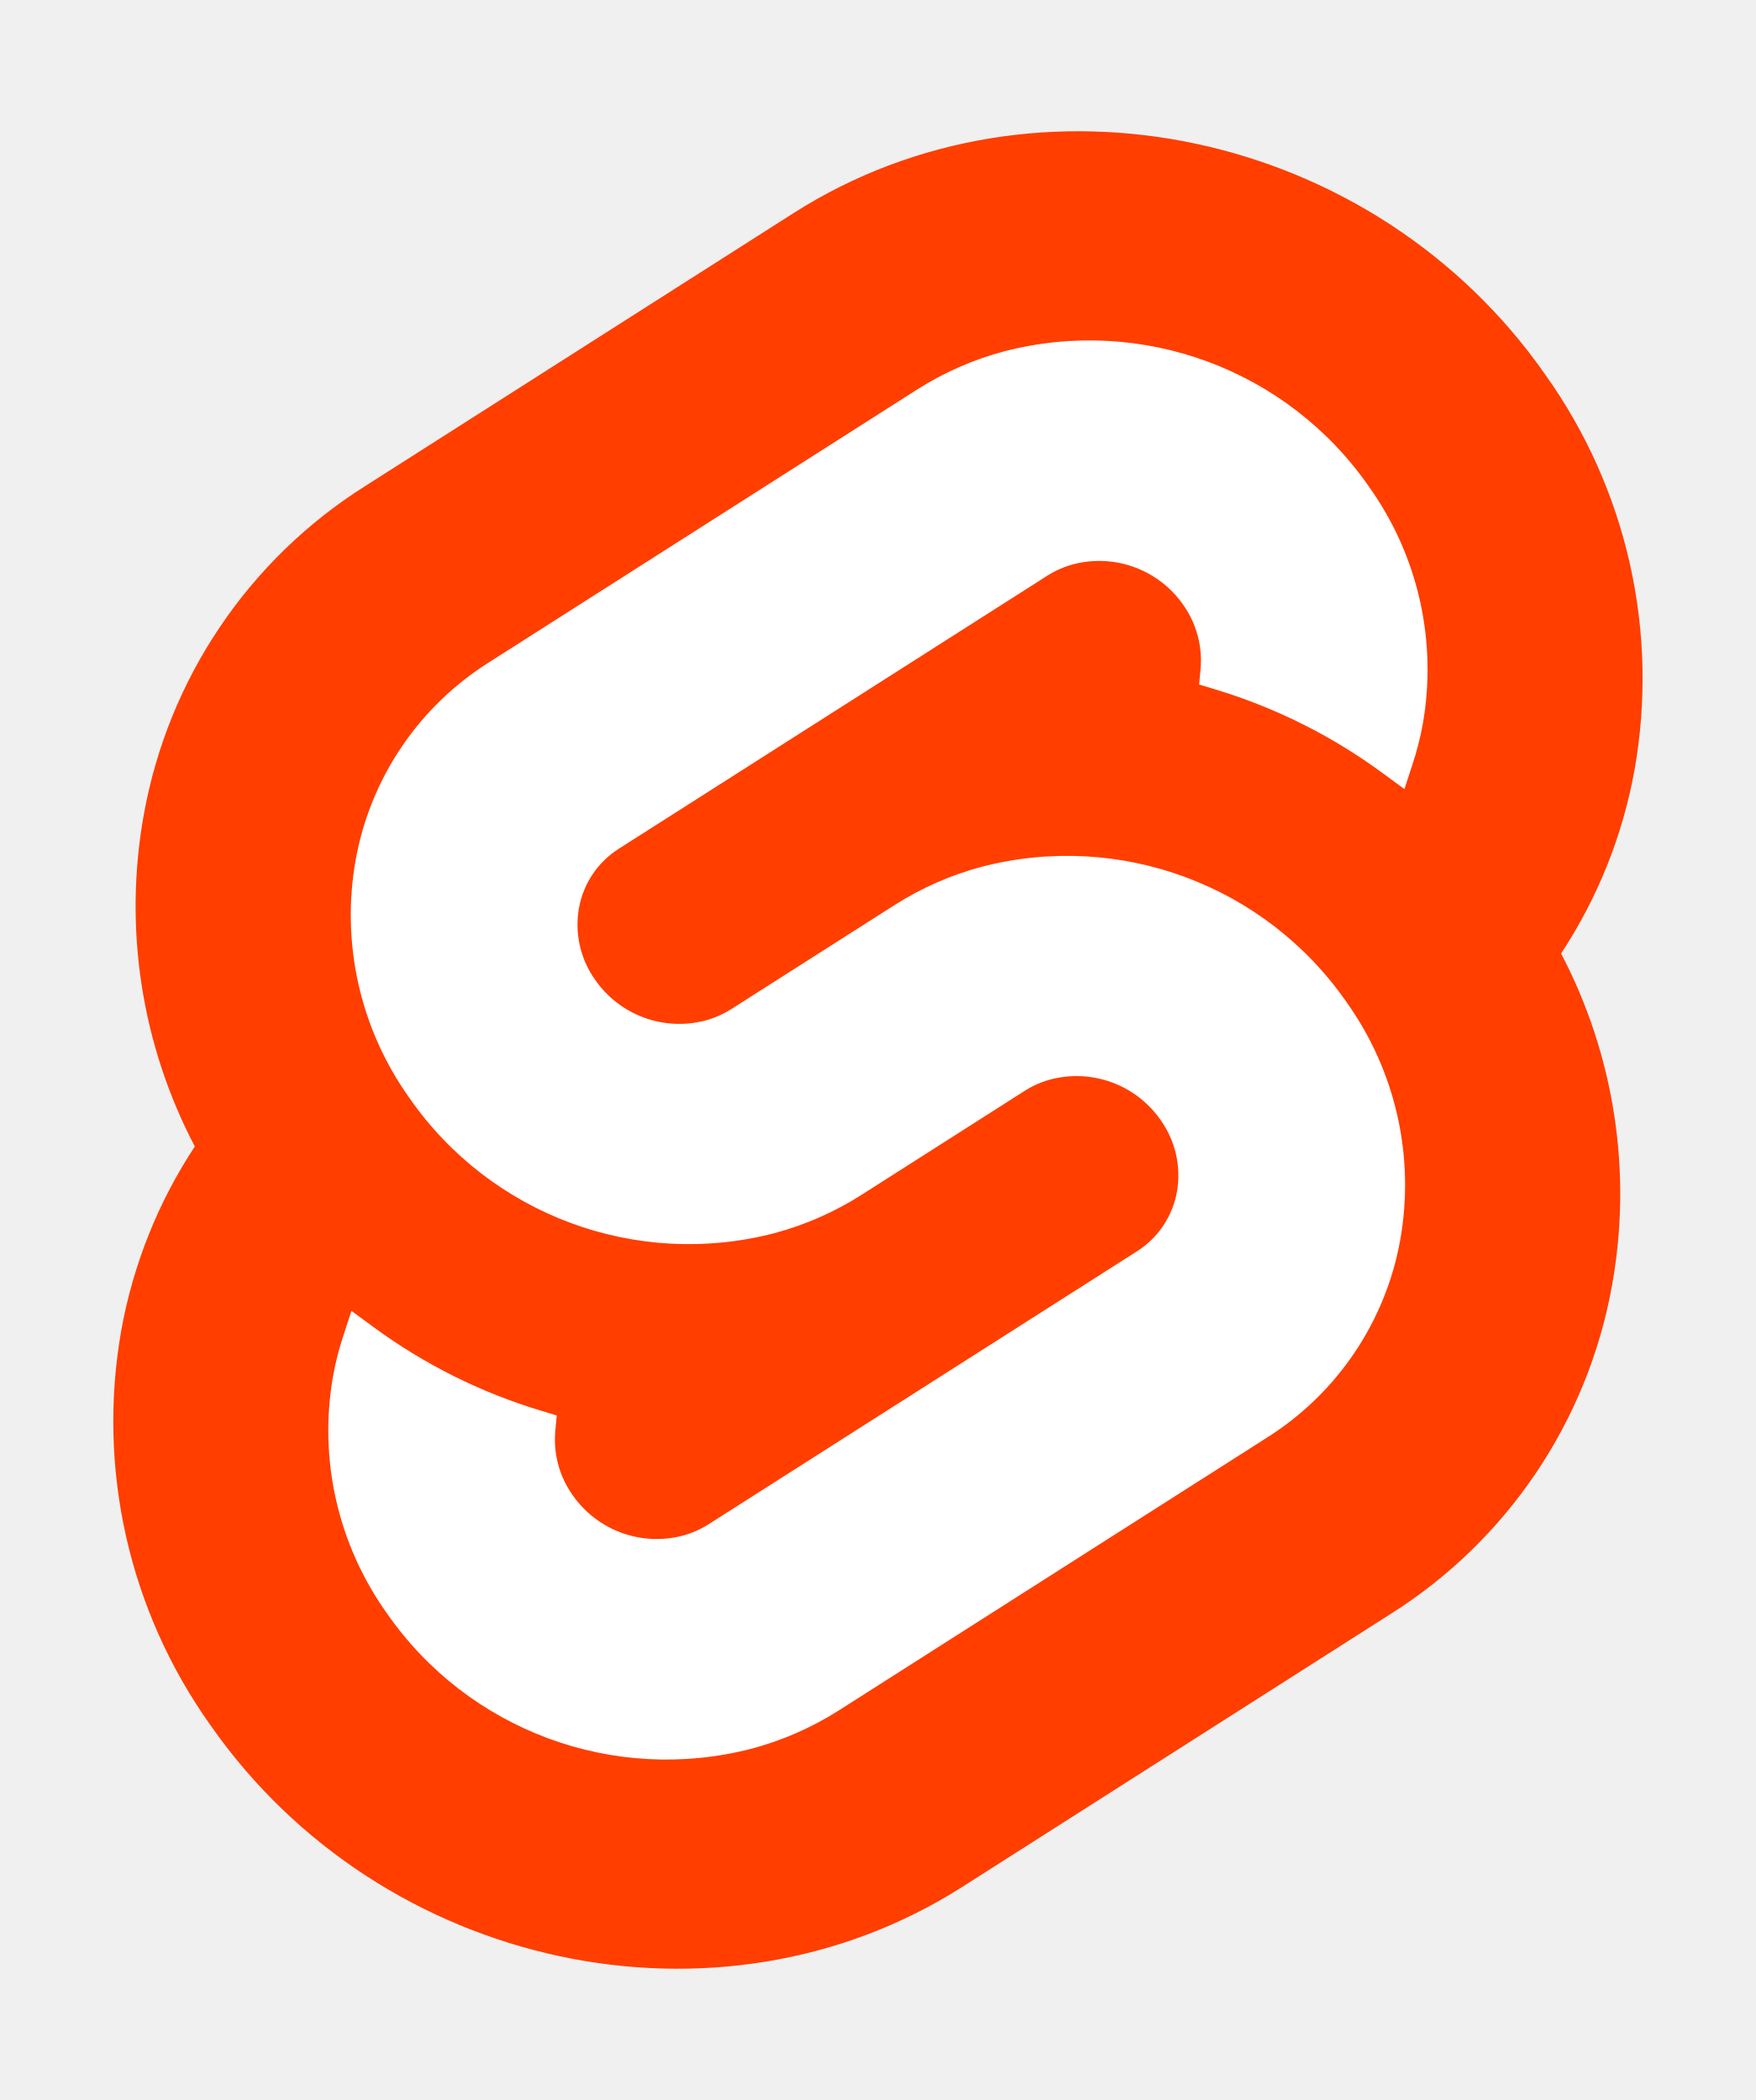
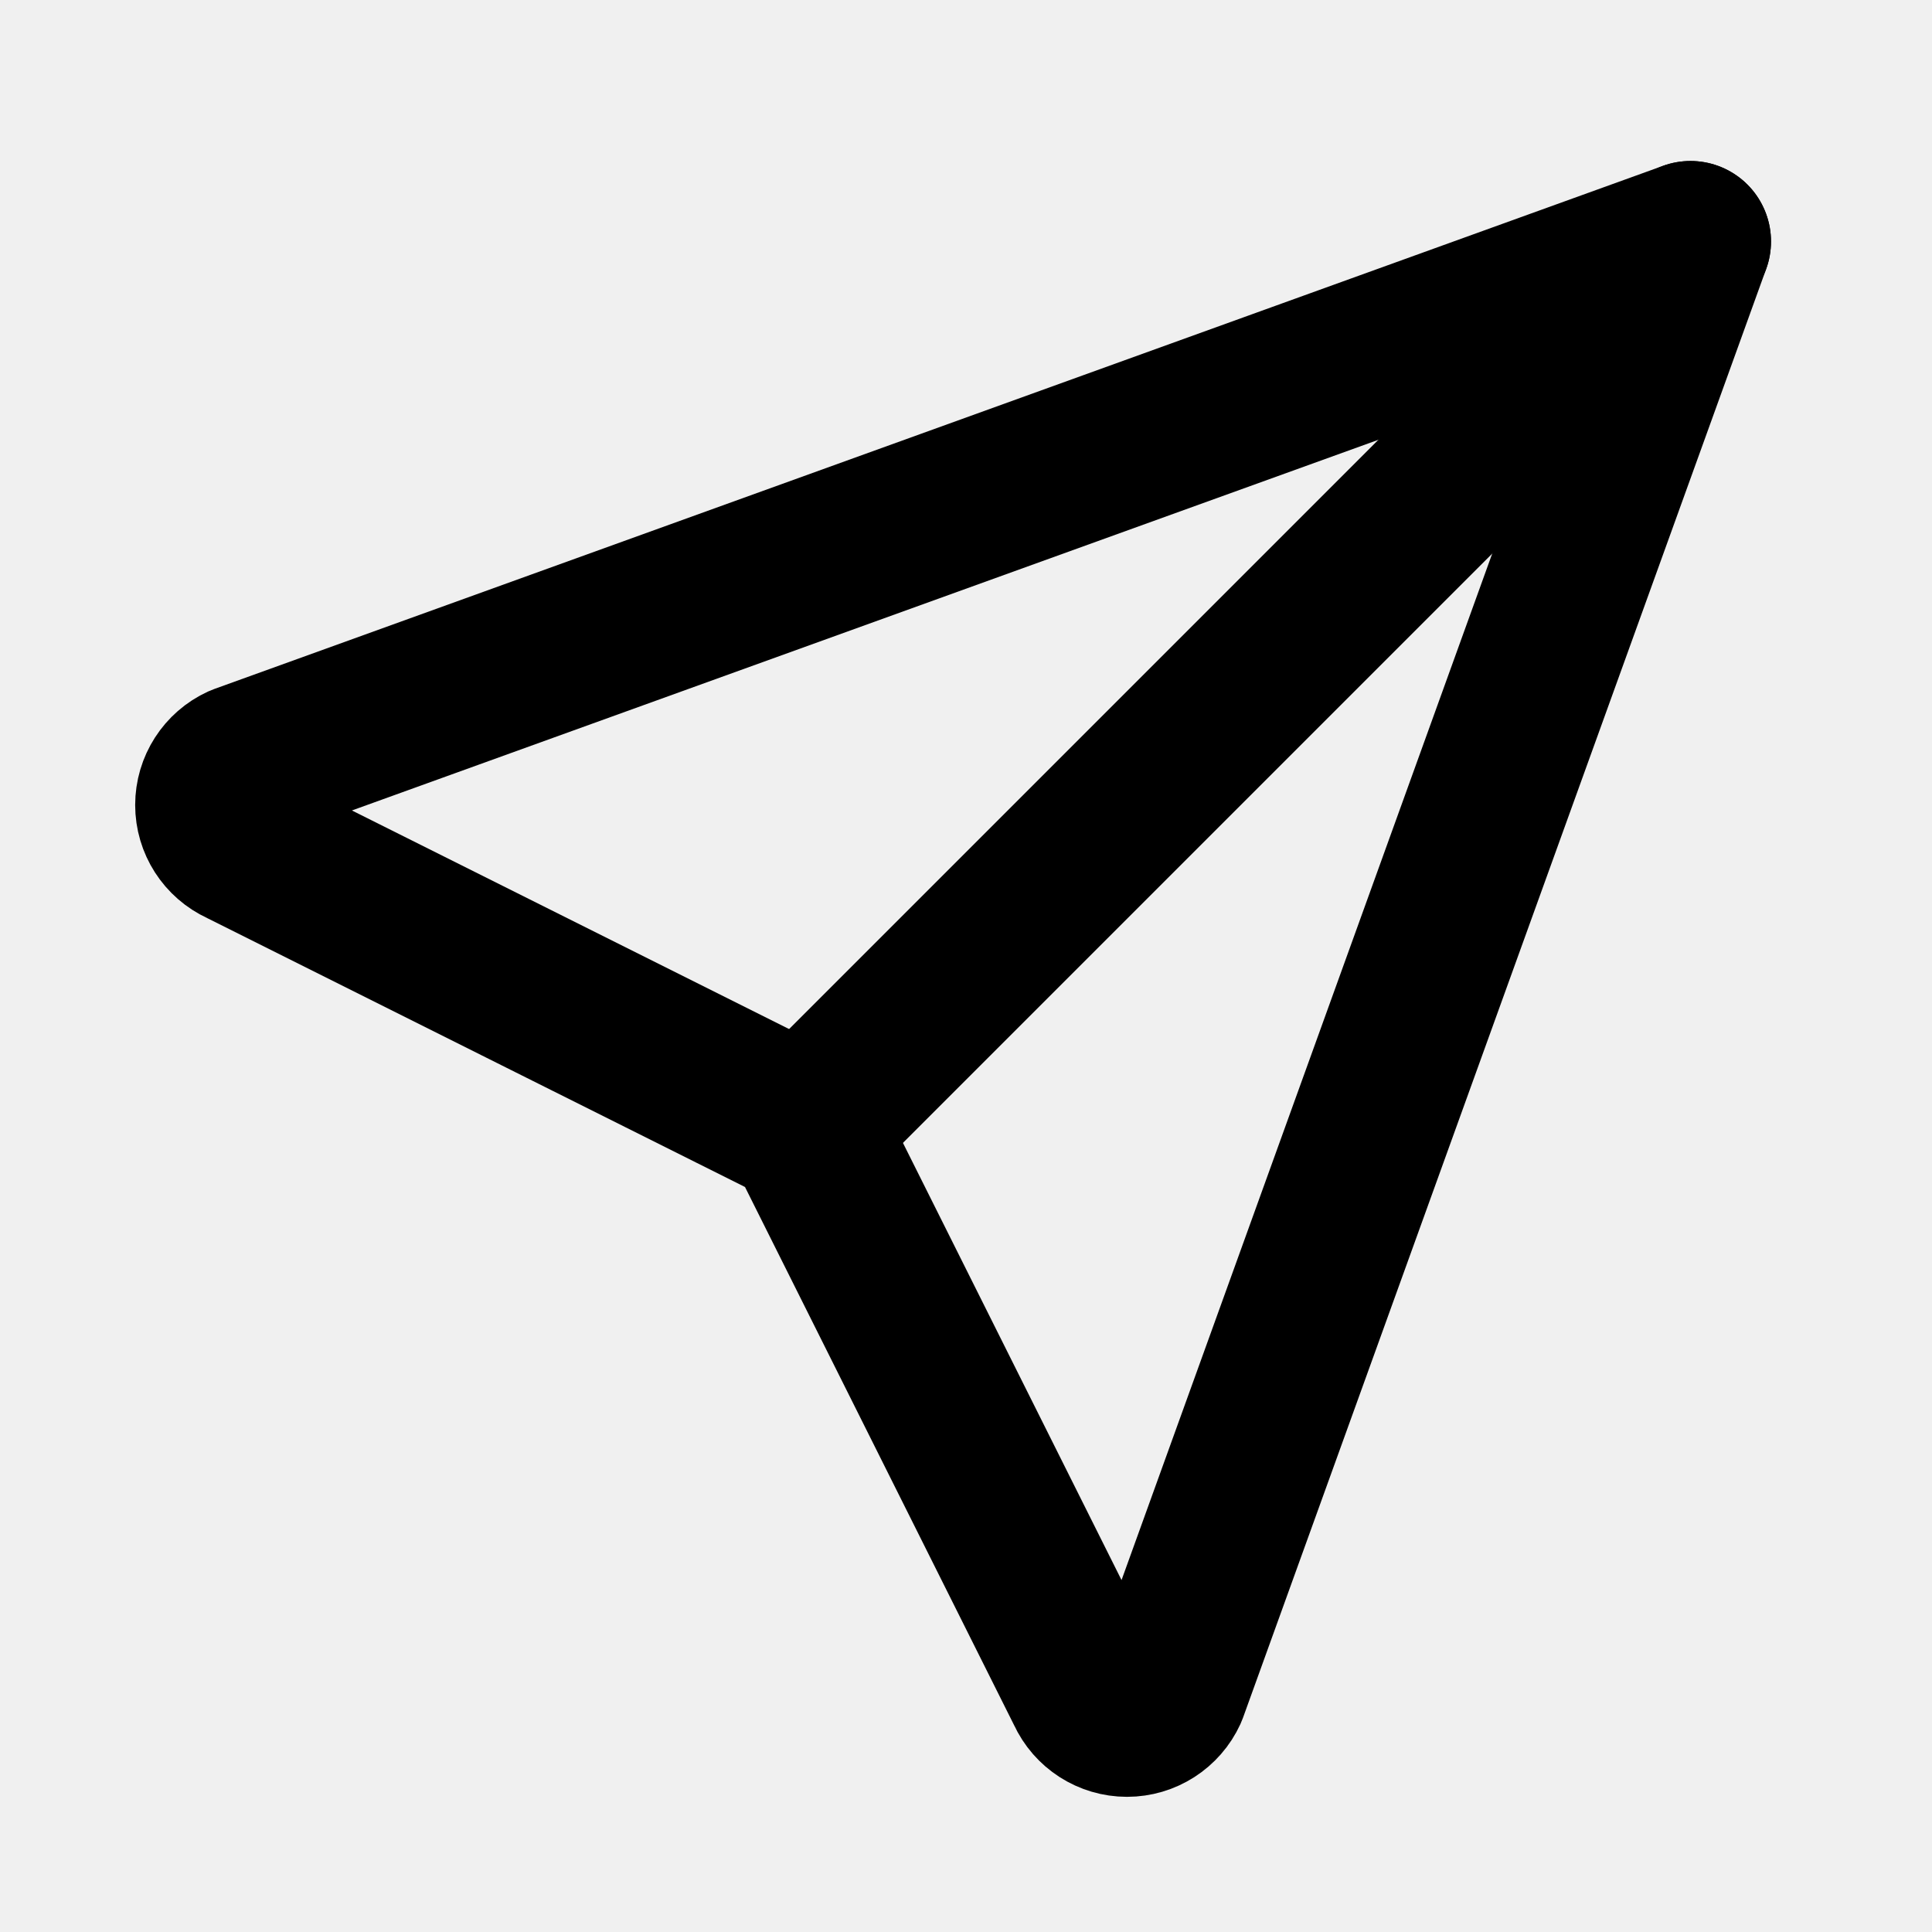
- <svg xmlns="http://www.w3.org/2000/svg" width="107" height="128" viewBox="0 0 107 128">
-   <path d="M94.157 22.819c-10.4-14.885-30.94-19.297-45.792-9.835L22.282 29.608A29.92 29.92 0 0 0 8.764 49.65a31.5 31.5 0 0 0 3.108 20.231 30 30 0 0 0-4.477 11.183 31.9 31.9 0 0 0 5.448 24.116c10.402 14.887 30.942 19.297 45.791 9.835l26.083-16.624A29.92 29.92 0 0 0 98.235 78.35a31.53 31.53 0 0 0-3.105-20.232 30 30 0 0 0 4.474-11.182 31.88 31.88 0 0 0-5.447-24.116" style="fill:#ff3e00" />
-   <path d="M45.817 106.582a20.72 20.72 0 0 1-22.237-8.243 19.17 19.17 0 0 1-3.277-14.503 18 18 0 0 1 .624-2.435l.49-1.498 1.337.981a33.6 33.6 0 0 0 10.203 5.098l.97.294-.09.968a5.85 5.85 0 0 0 1.052 3.878 6.24 6.24 0 0 0 6.695 2.485 5.8 5.8 0 0 0 1.603-.704L69.27 76.28a5.43 5.43 0 0 0 2.45-3.631 5.8 5.8 0 0 0-.987-4.371 6.24 6.24 0 0 0-6.698-2.487 5.7 5.7 0 0 0-1.6.704l-9.953 6.345a19 19 0 0 1-5.296 2.326 20.72 20.72 0 0 1-22.237-8.243 19.17 19.17 0 0 1-3.277-14.502 17.99 17.99 0 0 1 8.13-12.052l26.081-16.623a19 19 0 0 1 5.3-2.329 20.72 20.72 0 0 1 22.237 8.243 19.17 19.17 0 0 1 3.277 14.503 18 18 0 0 1-.624 2.435l-.49 1.498-1.337-.98a33.6 33.6 0 0 0-10.203-5.1l-.97-.294.09-.968a5.86 5.86 0 0 0-1.052-3.878 6.24 6.24 0 0 0-6.696-2.485 5.8 5.8 0 0 0-1.602.704L37.73 51.72a5.42 5.42 0 0 0-2.449 3.63 5.79 5.79 0 0 0 .986 4.372 6.24 6.24 0 0 0 6.698 2.486 5.8 5.8 0 0 0 1.602-.704l9.952-6.342a19 19 0 0 1 5.295-2.328 20.72 20.72 0 0 1 22.237 8.242 19.17 19.17 0 0 1 3.277 14.503 18 18 0 0 1-8.13 12.053l-26.081 16.622a19 19 0 0 1-5.3 2.328" style="fill:#fff" />
+ <svg xmlns="http://www.w3.org/2000/svg" width="24" height="24" viewBox="0 0 24 24" fill="none" stroke="currentColor" stroke-width="2" stroke-linecap="round" stroke-linejoin="round" class="icon icon-tabler icons-tabler-outline icon-tabler-send">
+   <path stroke="none" d="M0 0h24v24H0z" fill="none" />
+   <path d="M10 14l11 -11" />
+   <path d="M21 3l-6.5 18a.55 .55 0 0 1 -1 0l-3.5 -7l-7 -3.5a.55 .55 0 0 1 0 -1l18 -6.5" />
</svg>
